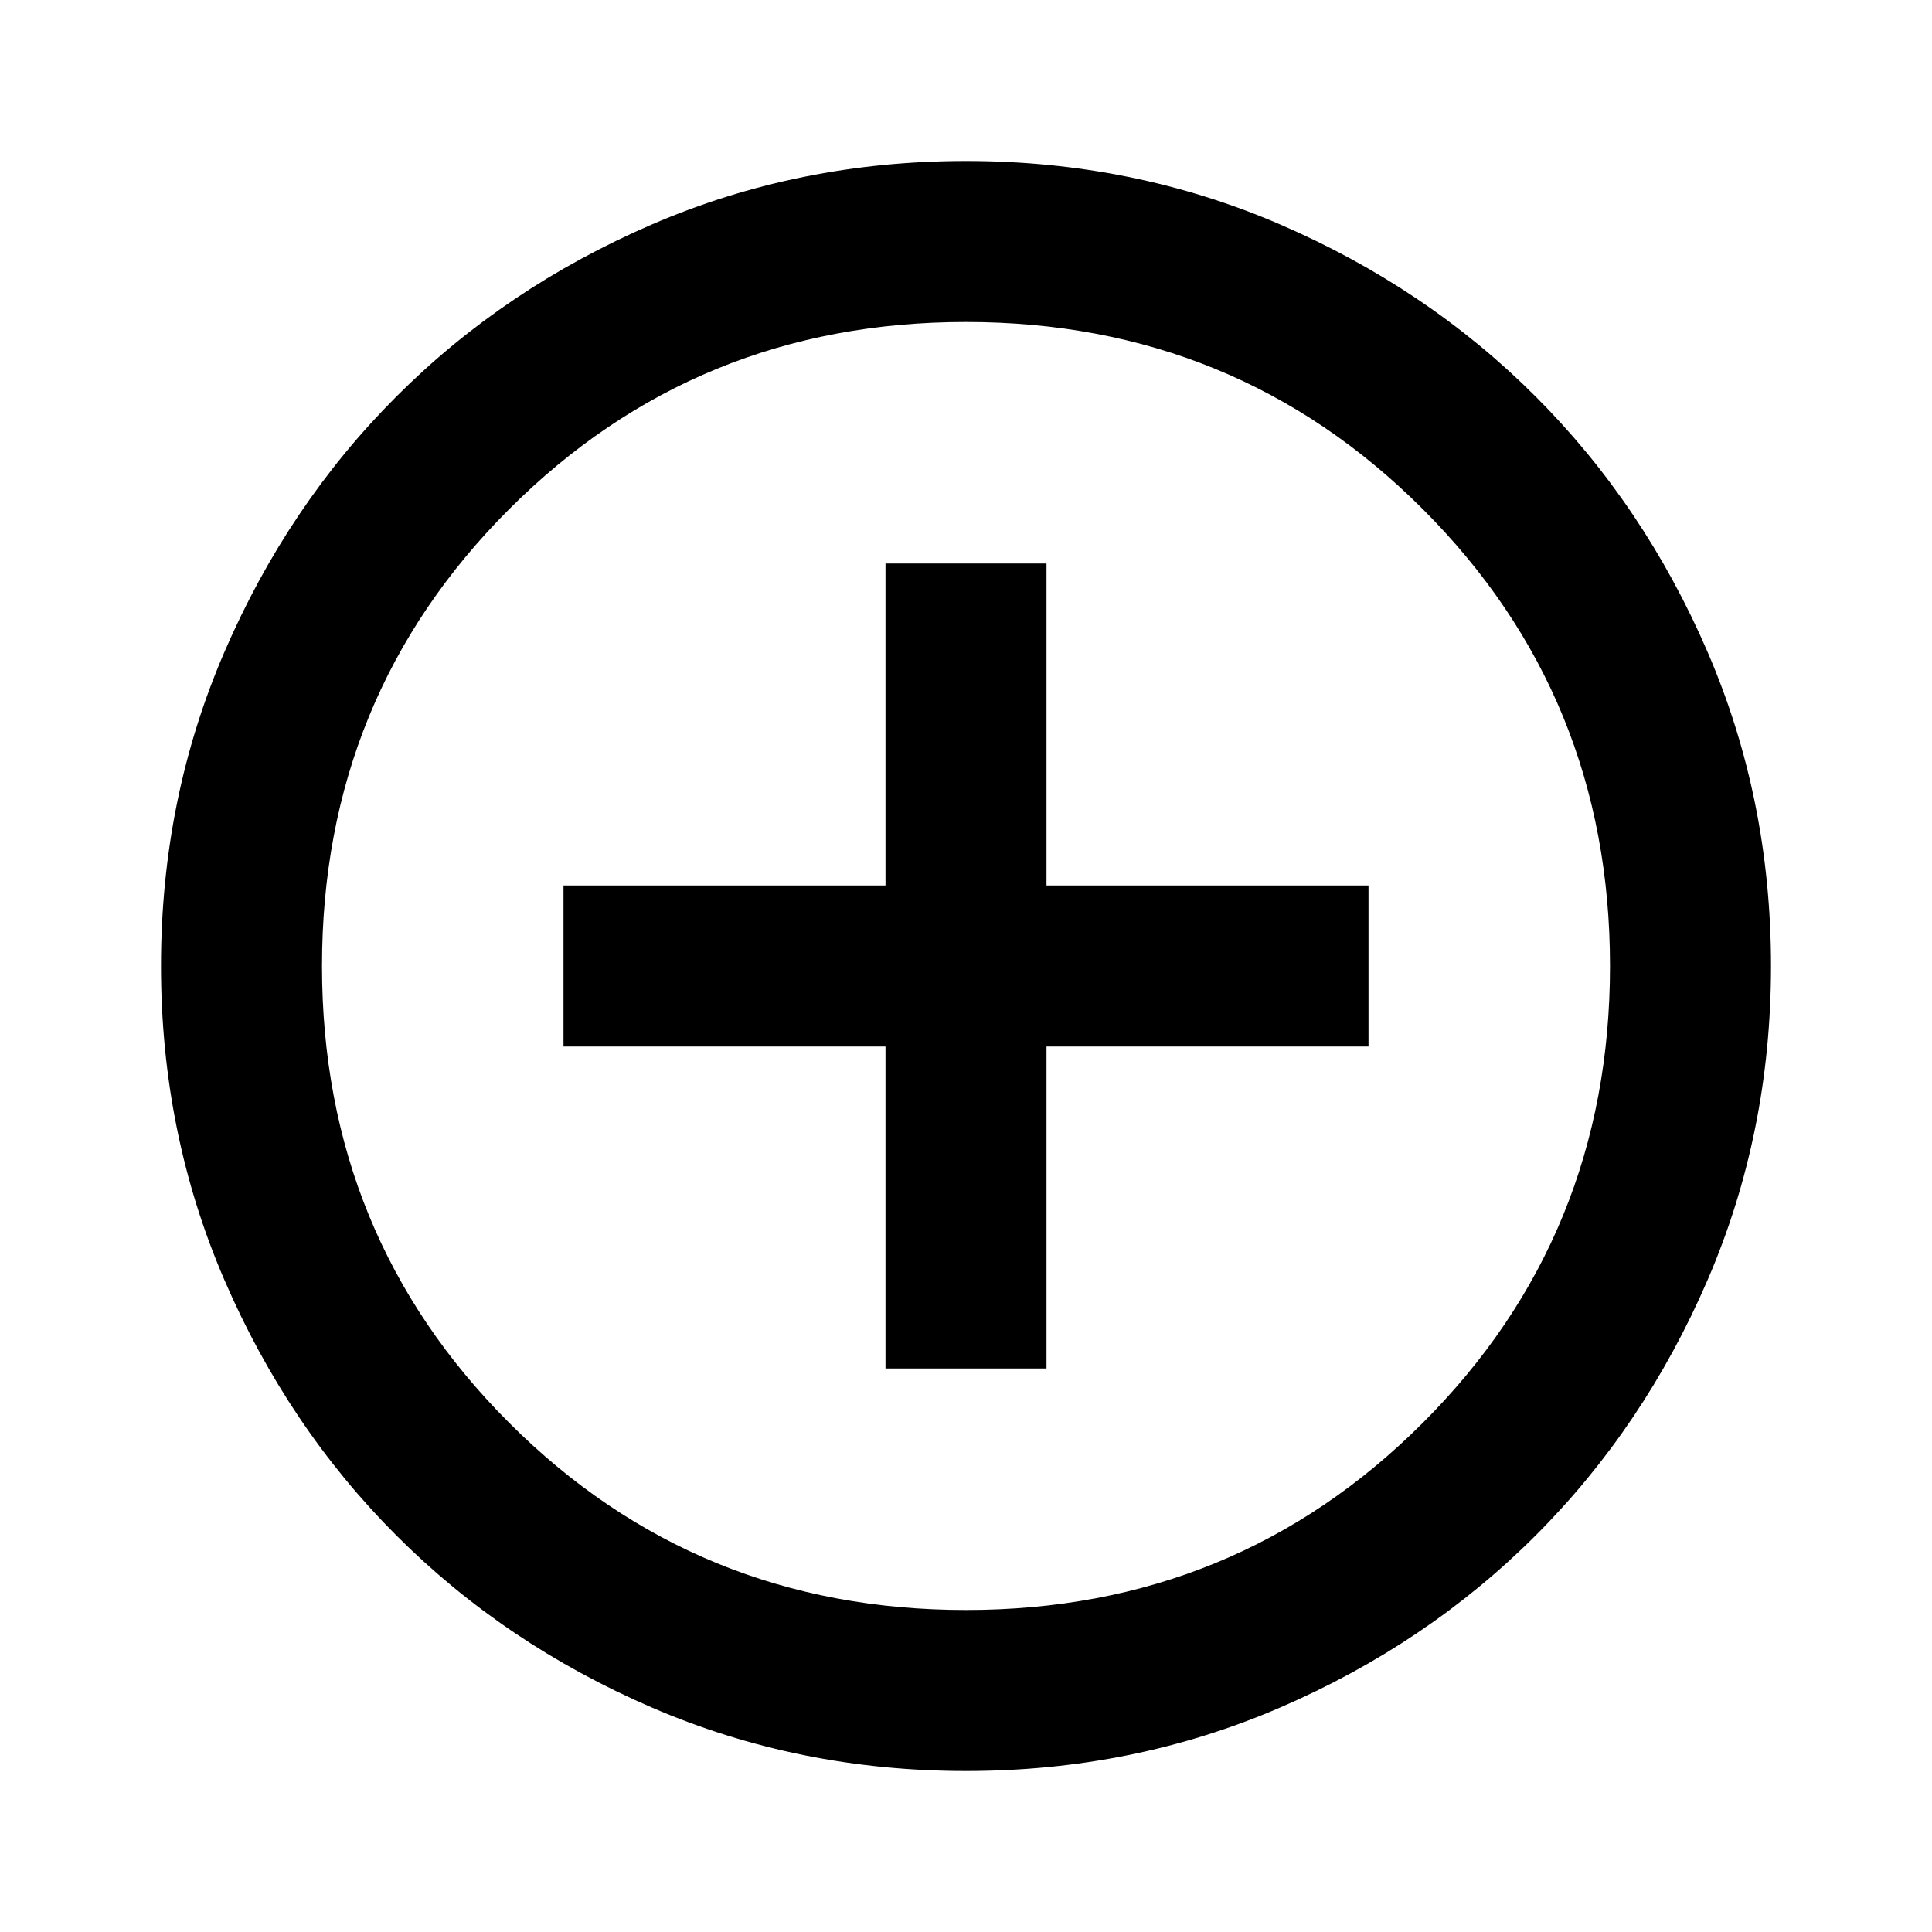
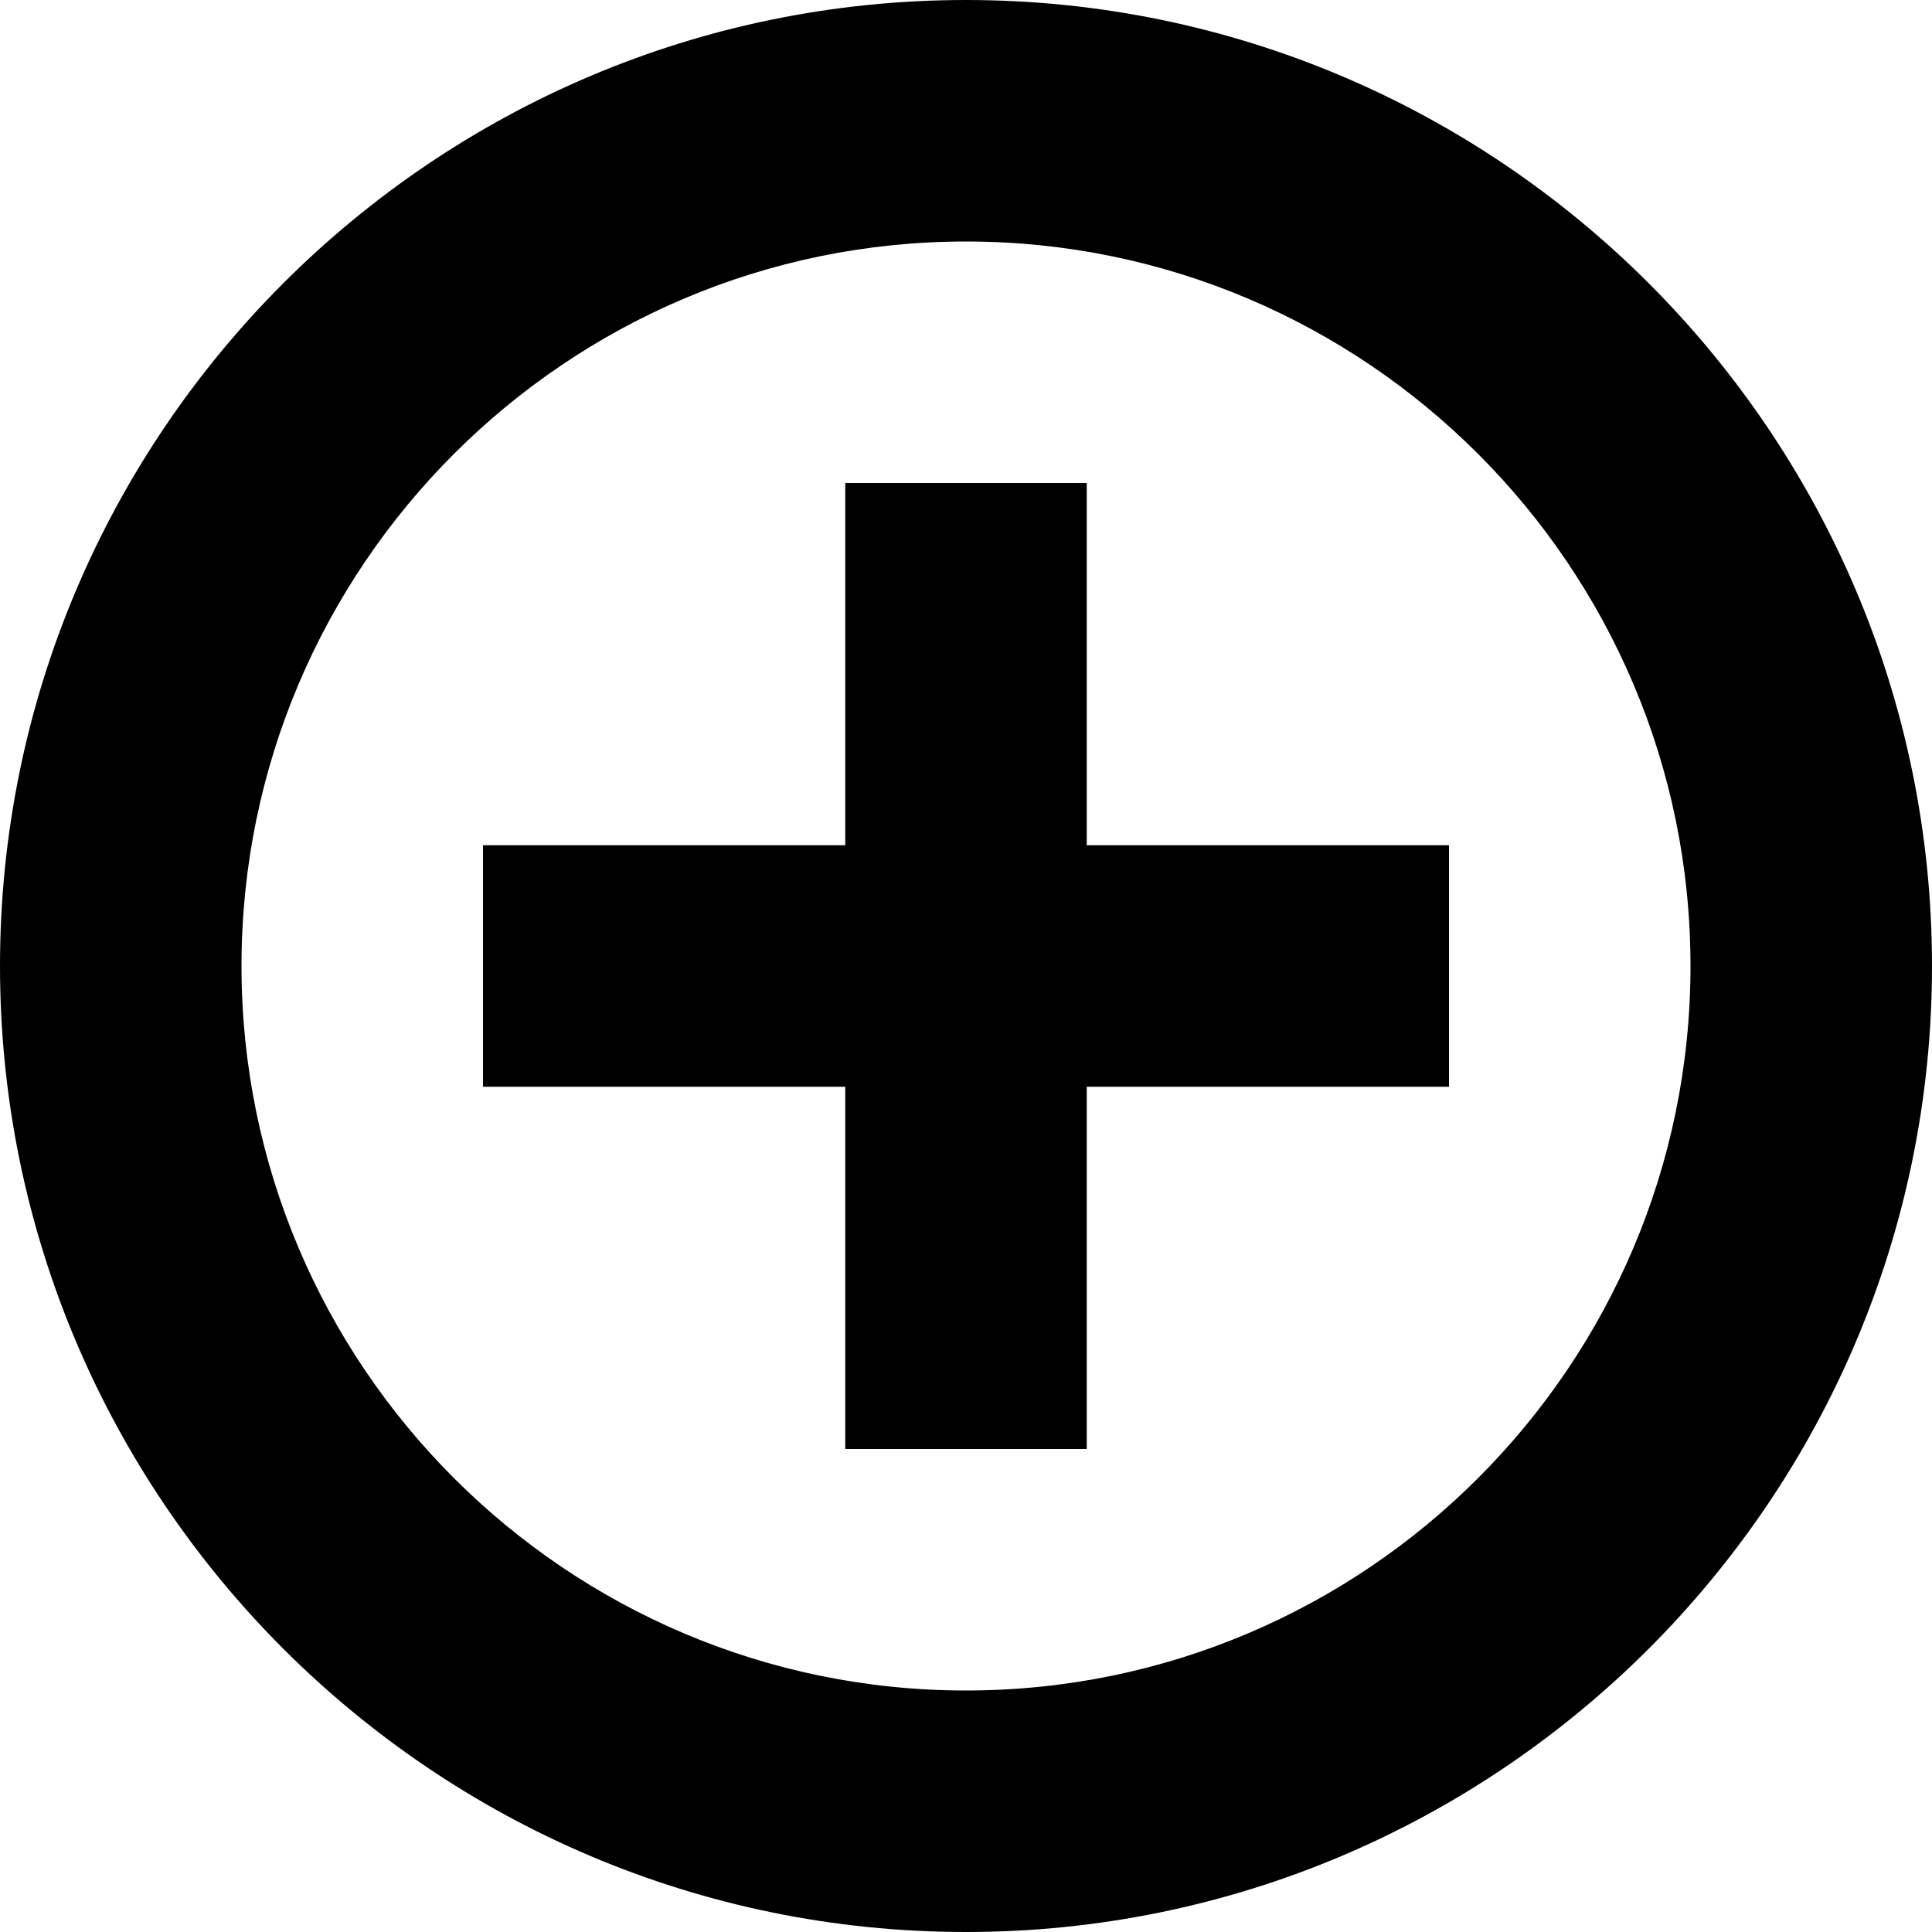
- <svg xmlns="http://www.w3.org/2000/svg" height="24" viewBox="0 -960 960 960" width="24">
-   <path d="M440-280h80v-160h160v-80H520v-160h-80v160H280v80h160v160Zm40 200q-83 0-156-31.5T197-197q-54-54-85.5-127T80-480q0-83 31.5-156T197-763q54-54 127-85.5T480-880q83 0 156 31.5T763-763q54 54 85.5 127T880-480q0 83-31.5 156T763-197q-54 54-127 85.5T480-80Zm0-80q134 0 227-93t93-227q0-134-93-227t-227-93q-134 0-227 93t-93 227q0 134 93 227t227 93Zm0-320Z" />
+ <svg xmlns="http://www.w3.org/2000/svg" version="1.1" id="Capa_1" x="0px" y="0px" viewBox="0 0 16 16" style="enable-background:new 0 0 16 16;" xml:space="preserve">
+   <g>
+     <g>
+       <path d="M8,0C3.589,0,0,3.589,0,8s3.589,8,8,8s8-3.589,8-8S12.411,0,8,0z M8,14c-3.309,0-6-2.691-6-6s2.691-6,6-6s6,2.691,6,6 S11.309,14,8,14z" />
+       <polygon points="9,4 7,4 7,7 4,7 4,9 7,9 7,12 9,12 9,9 12,9 12,7 9,7 " />
+     </g>
+   </g>
</svg>
